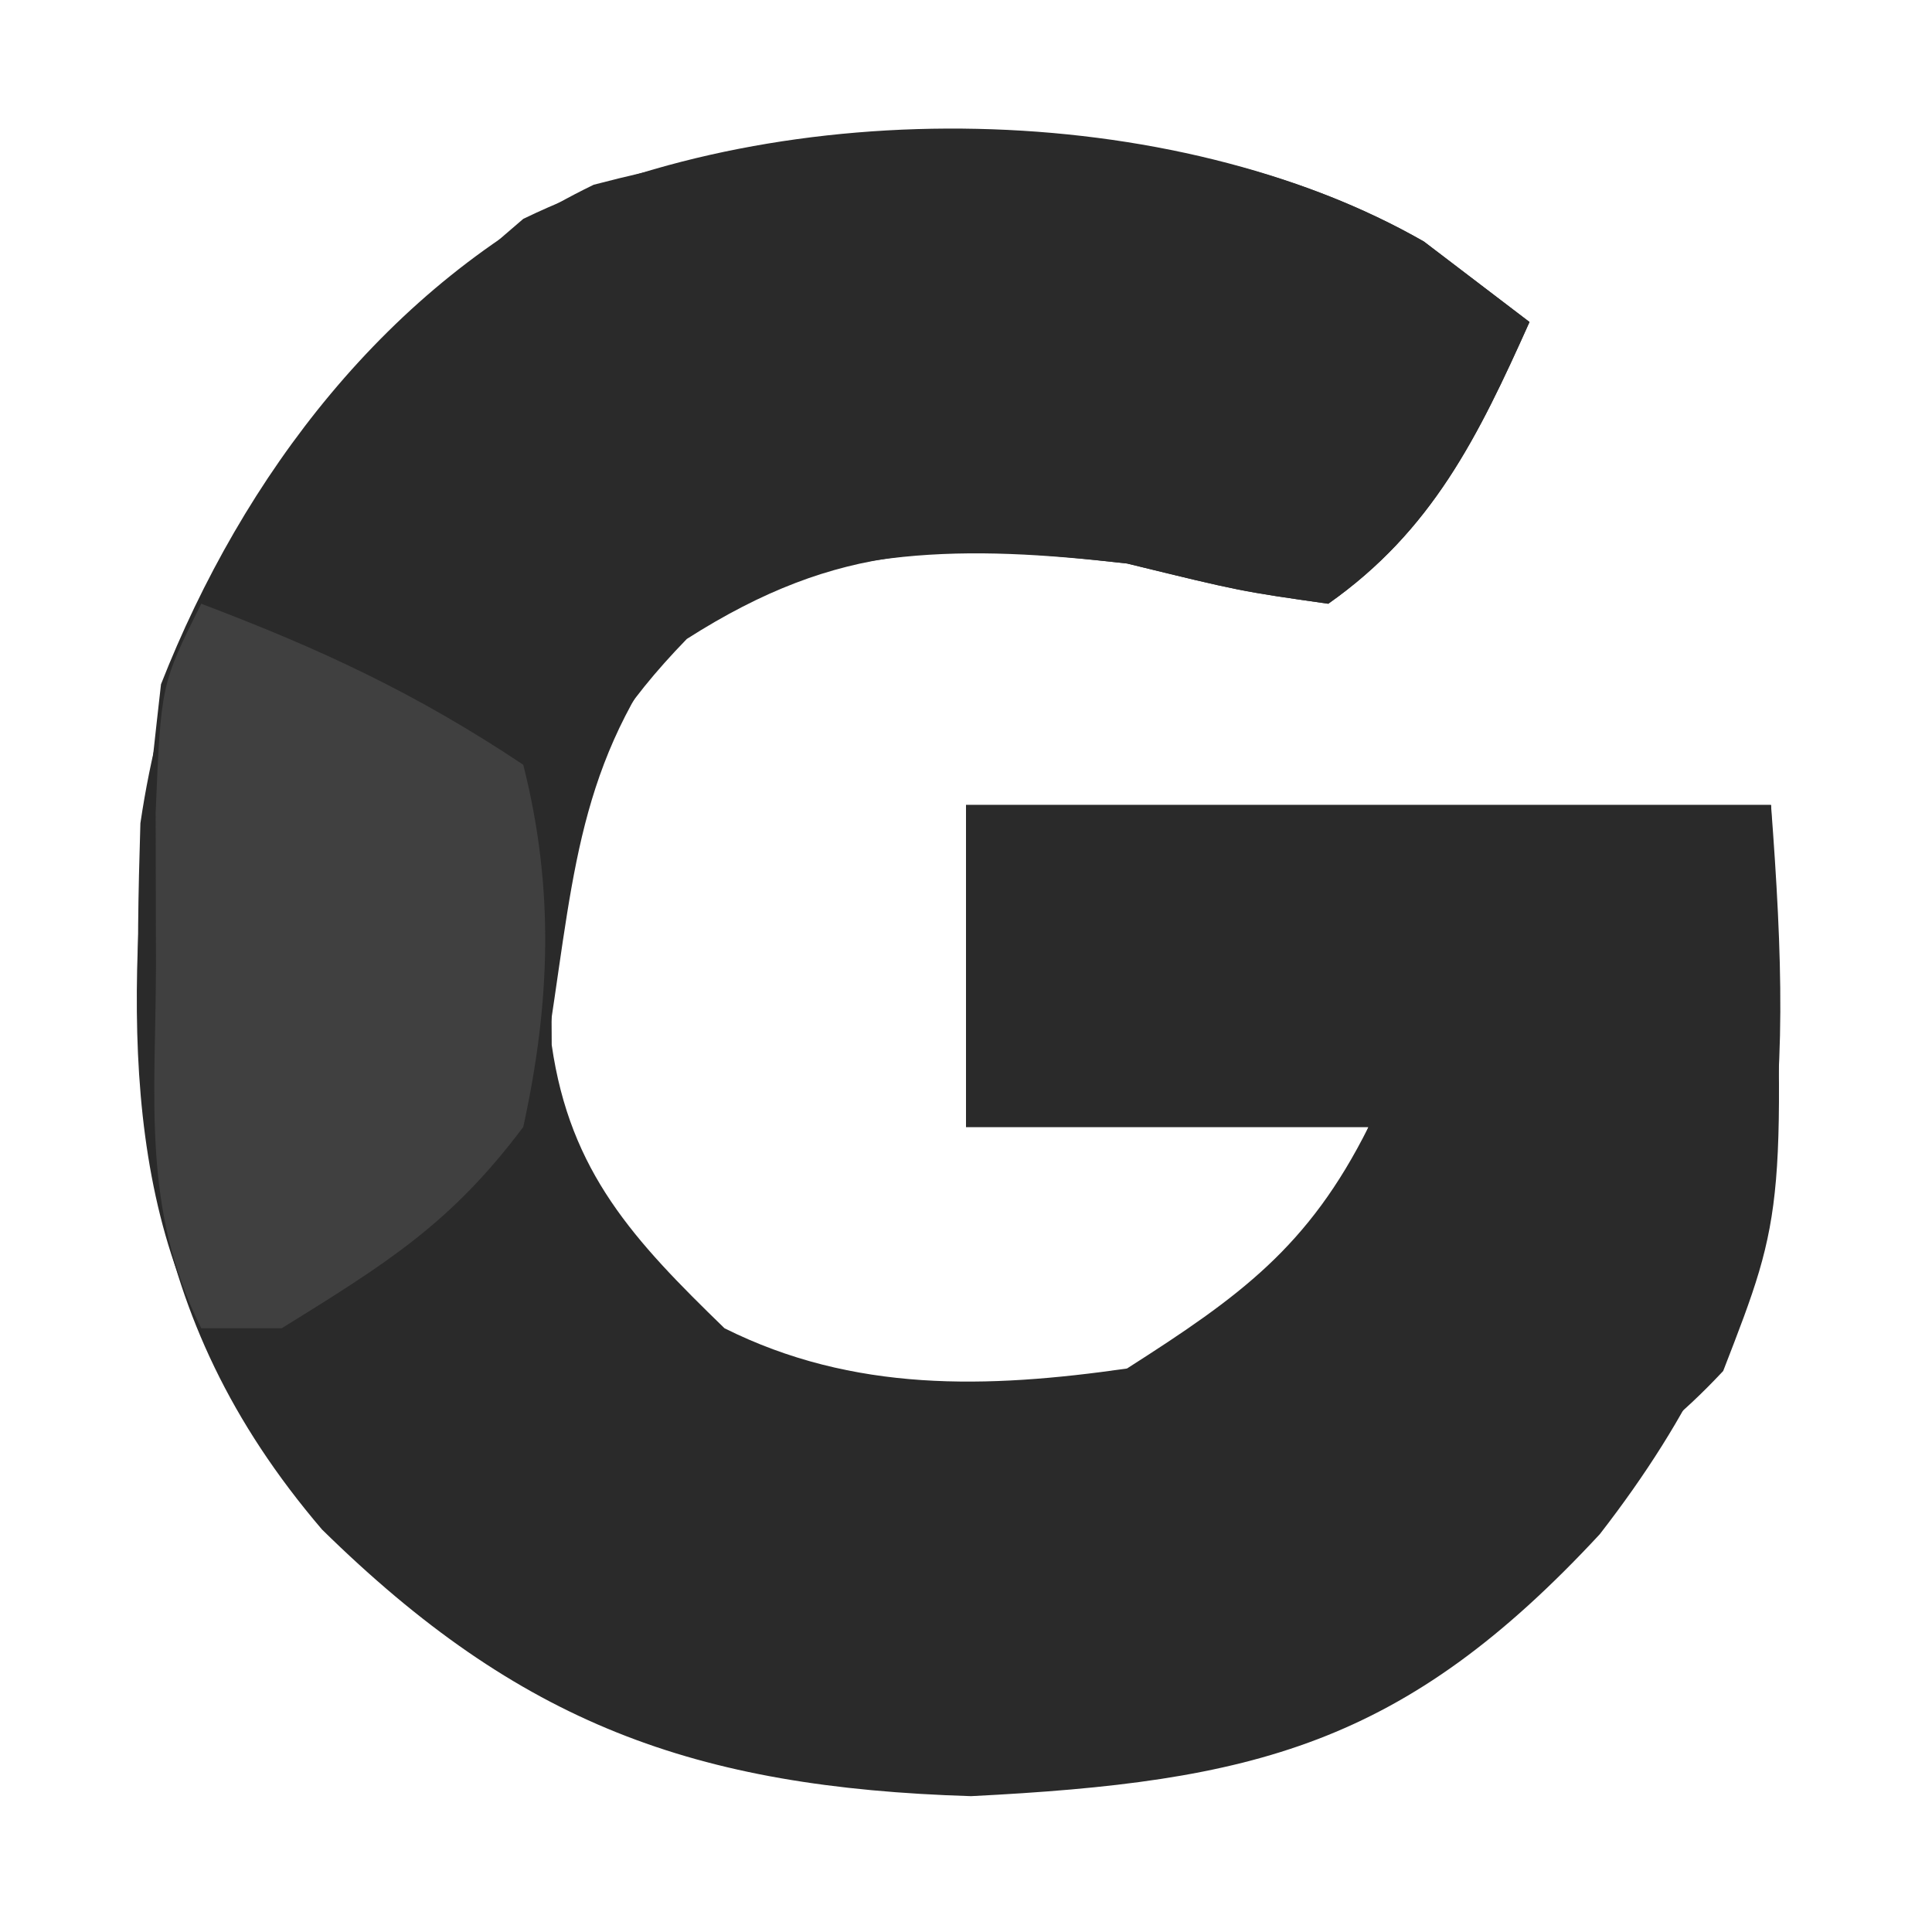
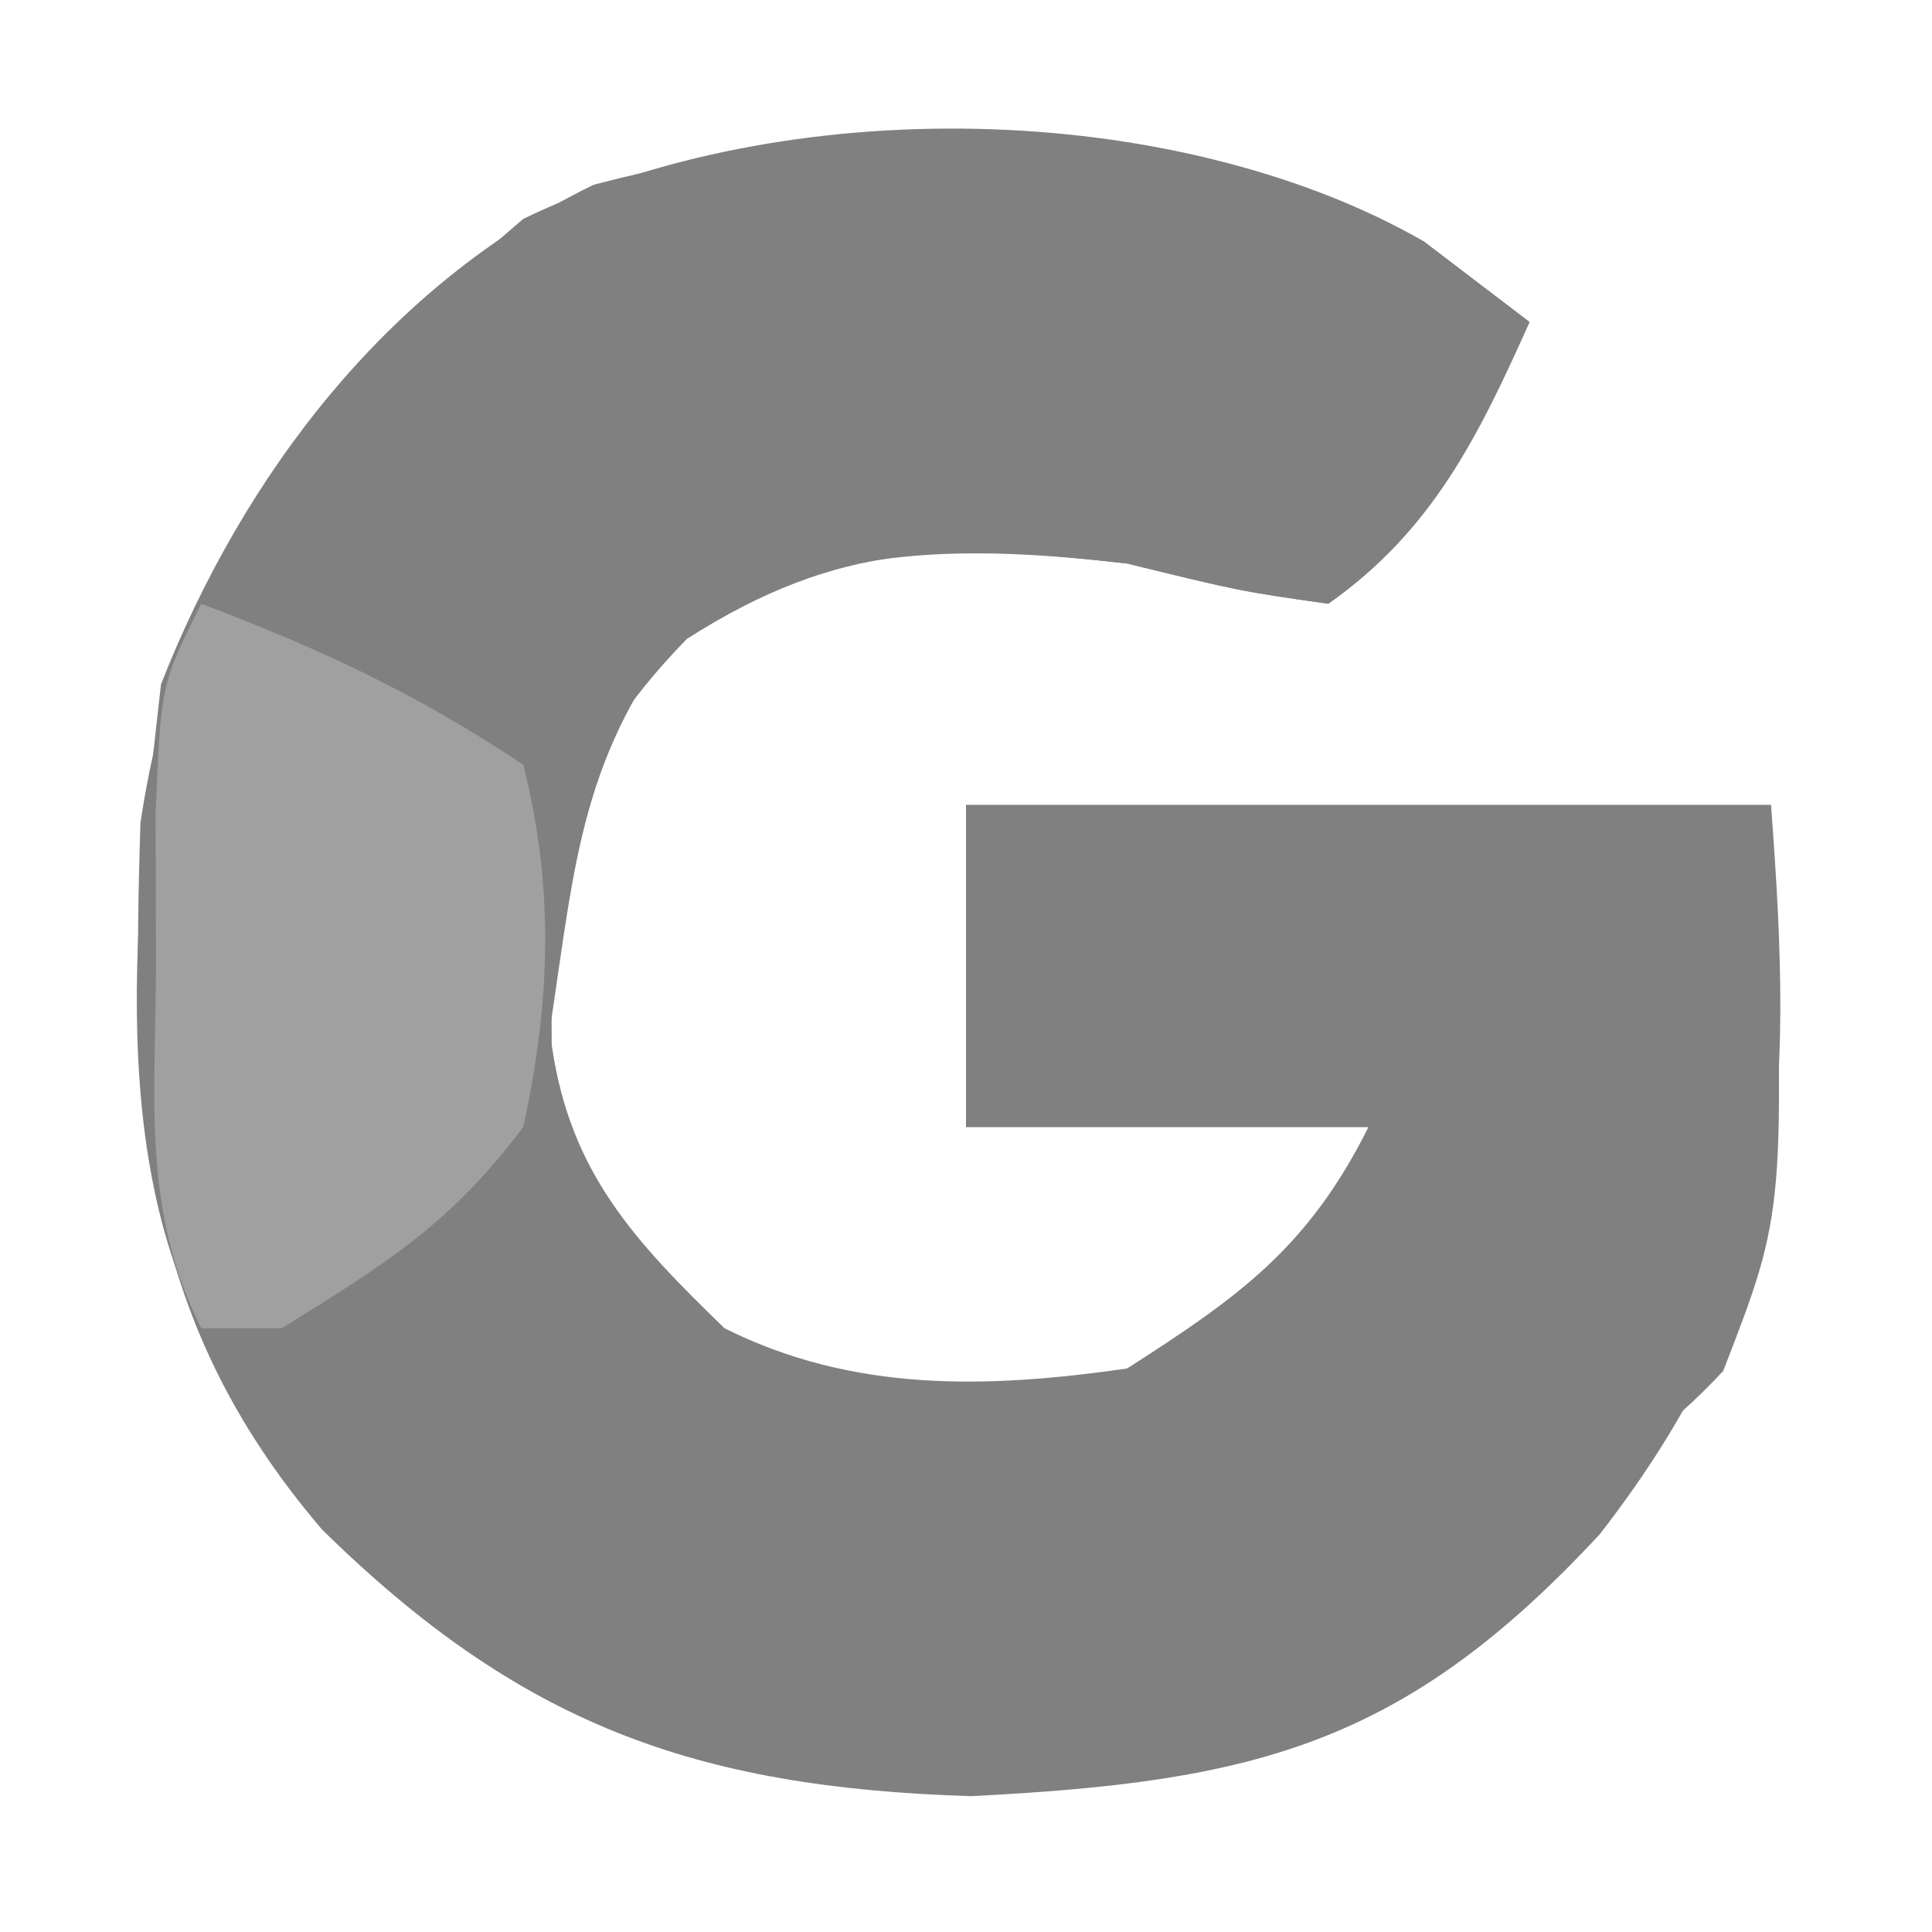
<svg xmlns="http://www.w3.org/2000/svg" version="1.1" width="48" height="48">
-   <path d="M0 0 C0.866 0.66 1.732 1.32 2.625 2 C1.349 4.846 0.21 7.181 -2.375 9 C-4.562 8.688 -4.562 8.688 -7.375 8 C-11.779 7.5 -14.498 7.44 -18.312 9.875 C-21.472 13.13 -21.709 15.424 -21.668 19.961 C-21.212 23.131 -19.622 24.819 -17.375 27 C-14.173 28.601 -10.849 28.499 -7.375 28 C-4.565 26.206 -2.866 24.981 -1.375 22 C-4.675 22 -7.975 22 -11.375 22 C-11.375 19.36 -11.375 16.72 -11.375 14 C-4.775 14 1.825 14 8.625 14 C9.193 21.476 9.04 26.1 4.371 32.117 C-0.501 37.371 -4.236 38.271 -11.25 38.625 C-18.13 38.413 -22.465 36.824 -27.375 32 C-31.96 26.633 -32.101 21.409 -31.887 14.453 C-30.876 7.633 -27.483 3.8 -22.375 -0.562 C-15.883 -3.707 -6.246 -3.569 0 0 Z " fill="#2A2A2A" transform="translate(35.375,6)" />
-   <path d="M0 0 C0.866 0.66 1.732 1.32 2.625 2 C1.349 4.846 0.21 7.181 -2.375 9 C-4.562 8.688 -4.562 8.688 -7.375 8 C-11.485 7.533 -14.476 7.57 -18.25 9.375 C-20.953 12.714 -21.081 15.418 -21.715 19.582 C-22.805 23.576 -24.934 24.849 -28.375 27 C-29.035 27 -29.695 27 -30.375 27 C-32.736 22.278 -31.947 16.107 -31.375 11 C-29.34 5.819 -25.743 1.069 -20.625 -1.41 C-14.007 -3.145 -6.067 -3.467 0 0 Z " fill="#2A2A2A" transform="translate(35.375,6)" />
-   <path d="M0 0 C6.6 0 13.2 0 20 0 C20.364 10.062 20.364 10.062 18.812 14.062 C16.707 16.313 14.933 17.128 12 18 C10.68 16.35 9.36 14.7 8 13 C8.66 11.35 9.32 9.7 10 8 C6.7 8 3.4 8 0 8 C0 5.36 0 2.72 0 0 Z " fill="#2A2A2A" transform="translate(24,20)" />
-   <path d="M0 0 C2.972 1.125 5.334 2.223 8 4 C8.778 7.07 8.675 9.916 8 13 C6.202 15.398 4.613 16.38 2 18 C1.34 18 0.68 18 0 18 C-1.486 15.028 -1.132 12.304 -1.125 9 C-1.128 7.742 -1.13 6.484 -1.133 5.188 C-1 2 -1 2 0 0 Z " fill="#404040" transform="translate(5,15)" />
-   <path d="M0 0 C0.66 0.33 1.32 0.66 2 1 C-0.64 3.64 -3.28 6.28 -6 9 C-6 6 -6 6 -3.562 3.375 C-2.717 2.591 -1.871 1.808 -1 1 C-0.67 0.67 -0.34 0.34 0 0 Z " fill="#2A2A2A" transform="translate(13,6)" />
+   <path d="M0 0 C0.866 0.66 1.732 1.32 2.625 2 C1.349 4.846 0.21 7.181 -2.375 9 C-4.562 8.688 -4.562 8.688 -7.375 8 C-11.779 7.5 -14.498 7.44 -18.312 9.875 C-21.472 13.13 -21.709 15.424 -21.668 19.961 C-21.212 23.131 -19.622 24.819 -17.375 27 C-14.173 28.601 -10.849 28.499 -7.375 28 C-4.565 26.206 -2.866 24.981 -1.375 22 C-4.675 22 -7.975 22 -11.375 22 C-11.375 19.36 -11.375 16.72 -11.375 14 C-4.775 14 1.825 14 8.625 14 C9.193 21.476 9.04 26.1 4.371 32.117 C-0.501 37.371 -4.236 38.271 -11.25 38.625 C-18.13 38.413 -22.465 36.824 -27.375 32 C-31.96 26.633 -32.101 21.409 -31.887 14.453 C-30.876 7.633 -27.483 3.8 -22.375 -0.562 C-15.883 -3.707 -6.246 -3.569 0 0 Z " fill="#808080" transform="translate(35.375,6)" />
+   <path d="M0 0 C0.866 0.66 1.732 1.32 2.625 2 C1.349 4.846 0.21 7.181 -2.375 9 C-4.562 8.688 -4.562 8.688 -7.375 8 C-11.485 7.533 -14.476 7.57 -18.25 9.375 C-20.953 12.714 -21.081 15.418 -21.715 19.582 C-22.805 23.576 -24.934 24.849 -28.375 27 C-29.035 27 -29.695 27 -30.375 27 C-32.736 22.278 -31.947 16.107 -31.375 11 C-29.34 5.819 -25.743 1.069 -20.625 -1.41 C-14.007 -3.145 -6.067 -3.467 0 0 Z " fill="#808080" transform="translate(35.375,6)" />
+   <path d="M0 0 C6.6 0 13.2 0 20 0 C20.364 10.062 20.364 10.062 18.812 14.062 C16.707 16.313 14.933 17.128 12 18 C10.68 16.35 9.36 14.7 8 13 C8.66 11.35 9.32 9.7 10 8 C6.7 8 3.4 8 0 8 C0 5.36 0 2.72 0 0 Z " fill="#808080" transform="translate(24,20)" />
+   <path d="M0 0 C2.972 1.125 5.334 2.223 8 4 C8.778 7.07 8.675 9.916 8 13 C6.202 15.398 4.613 16.38 2 18 C1.34 18 0.68 18 0 18 C-1.486 15.028 -1.132 12.304 -1.125 9 C-1.128 7.742 -1.13 6.484 -1.133 5.188 C-1 2 -1 2 0 0 Z " fill="#A0A0A0" transform="translate(5,15)" />
+   <path d="M0 0 C0.66 0.33 1.32 0.66 2 1 C-0.64 3.64 -3.28 6.28 -6 9 C-6 6 -6 6 -3.562 3.375 C-2.717 2.591 -1.871 1.808 -1 1 C-0.67 0.67 -0.34 0.34 0 0 Z " fill="#808080" transform="translate(13,6)" />
</svg>
